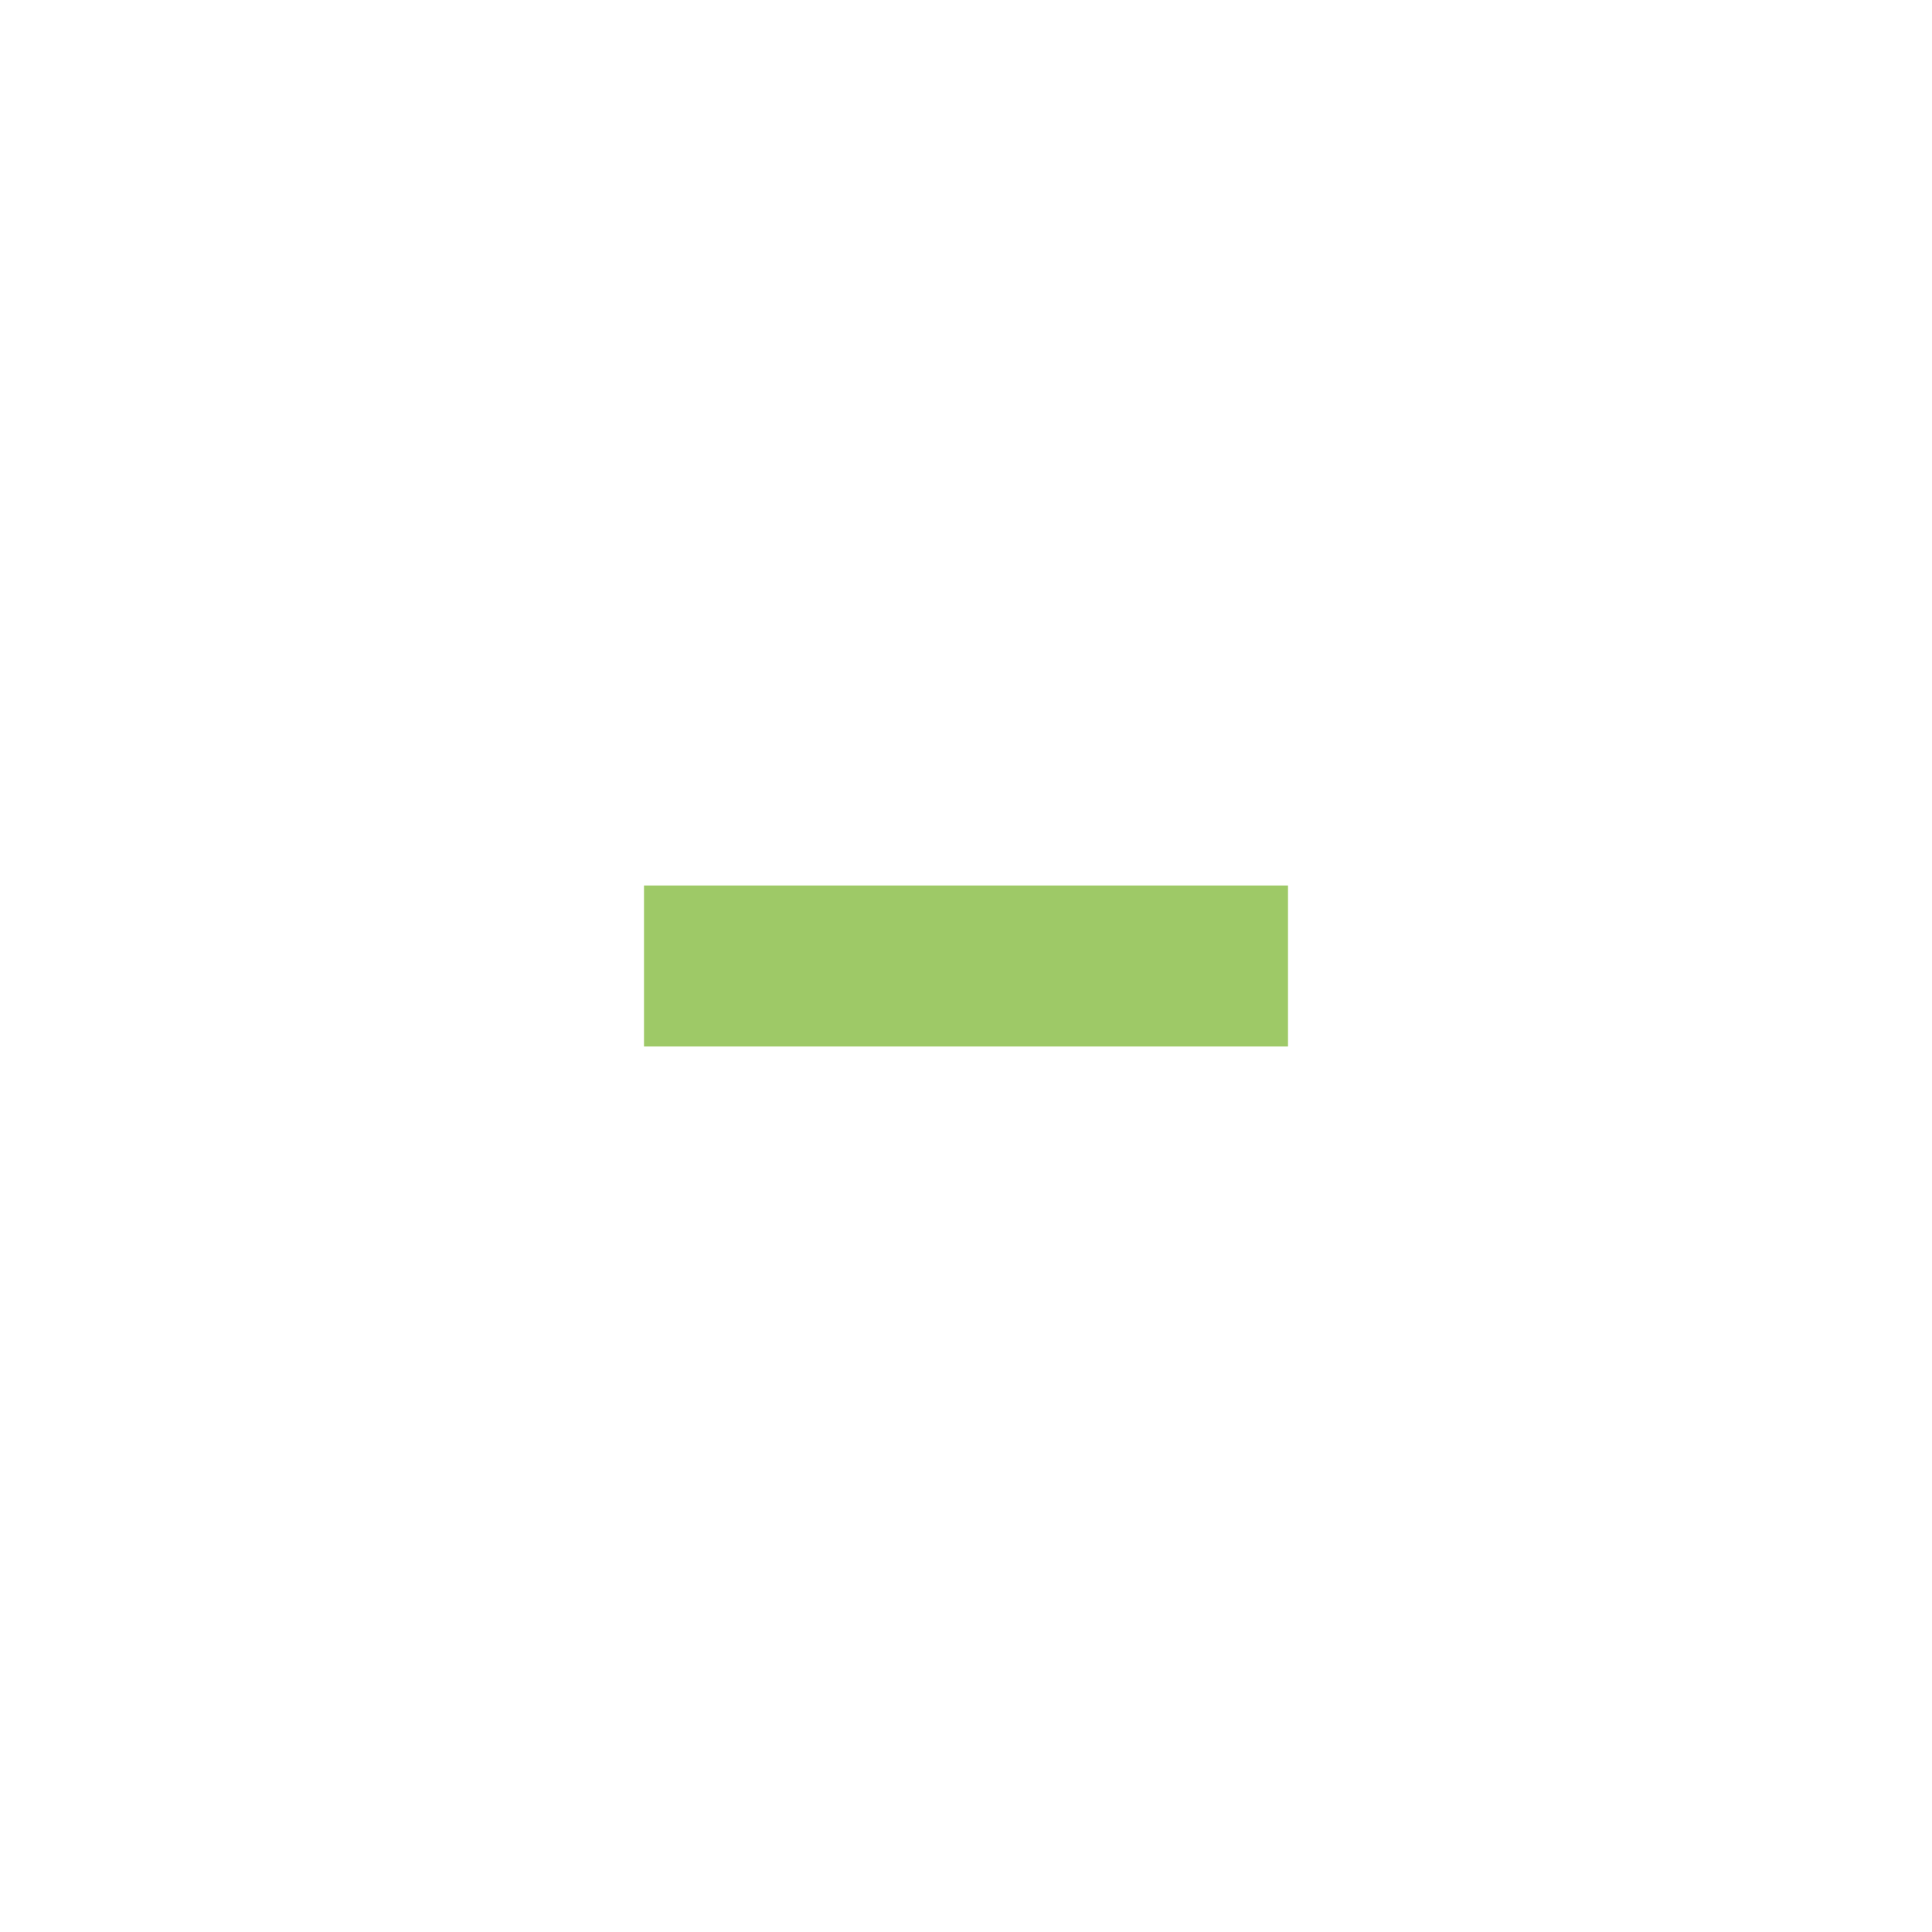
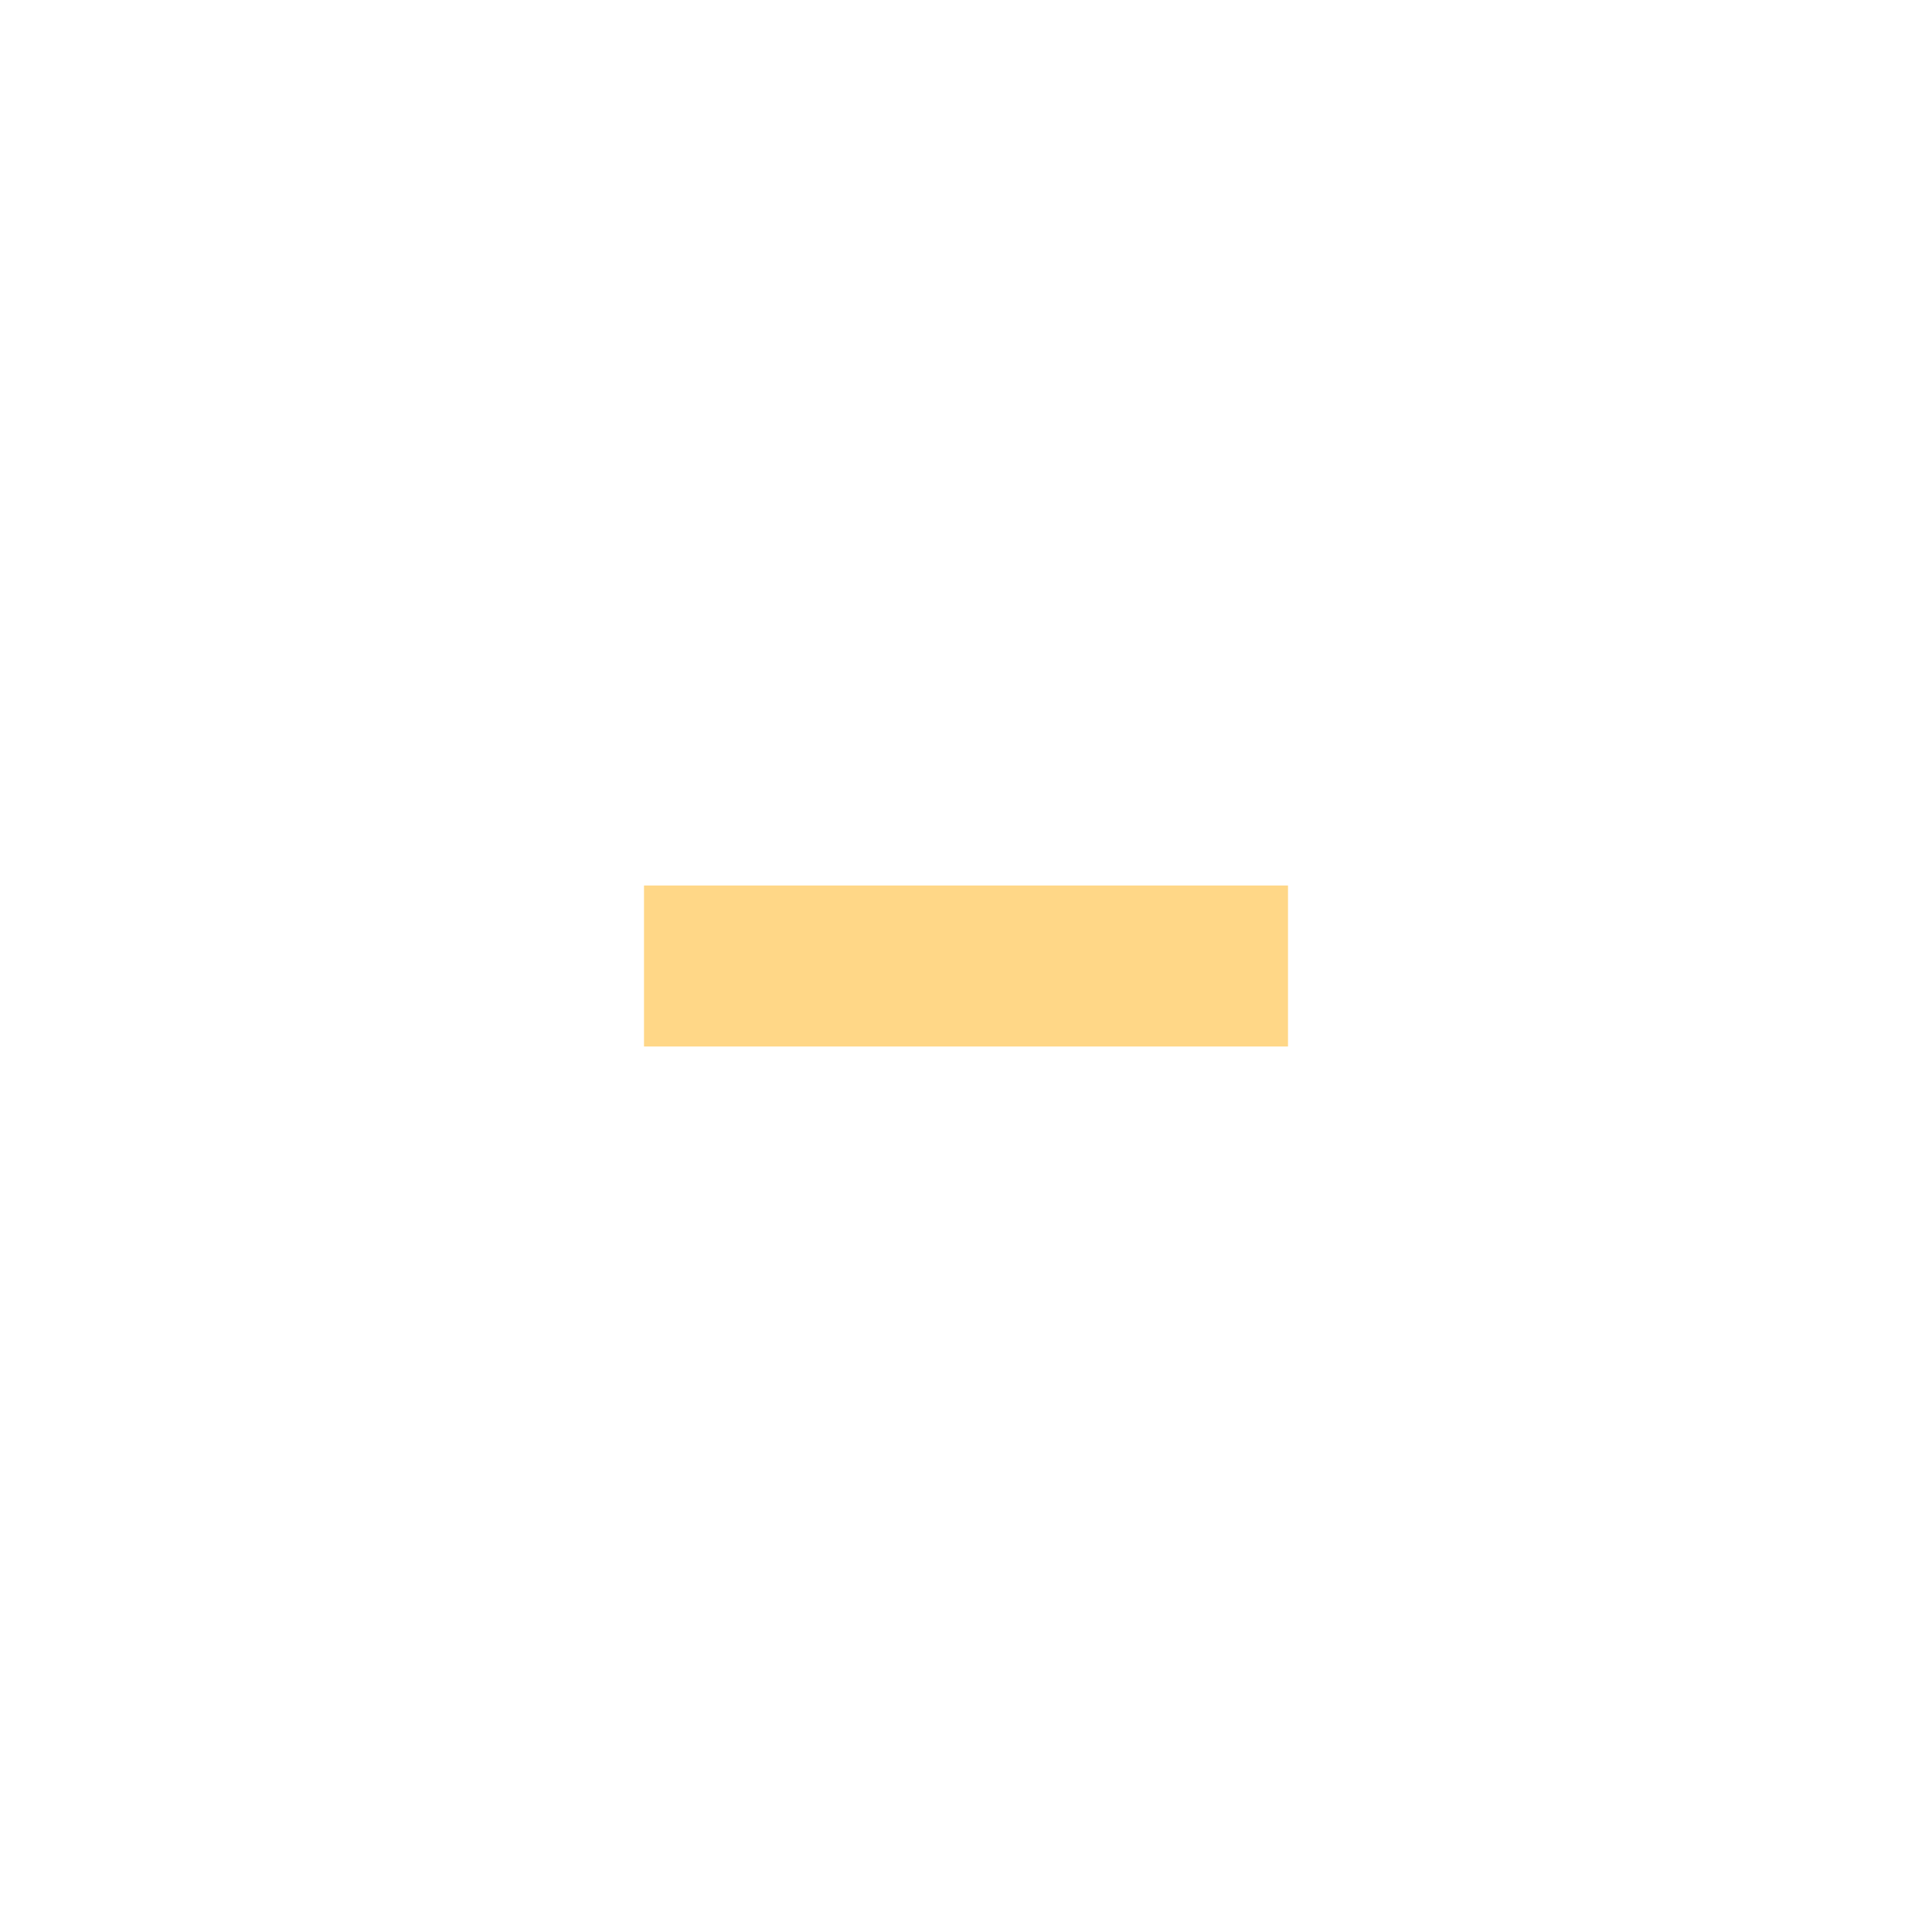
<svg xmlns="http://www.w3.org/2000/svg" version="1.1" x="0px" y="0px" width="24px" height="24px" viewBox="0 0 24 24" xml:space="preserve">
-   <rect x="8" y="11" fill="#9ec967" width="8" height="2" />
+   <rect x="8" y="11" fill="#ffd787" width="8" height="2" />
</svg>
